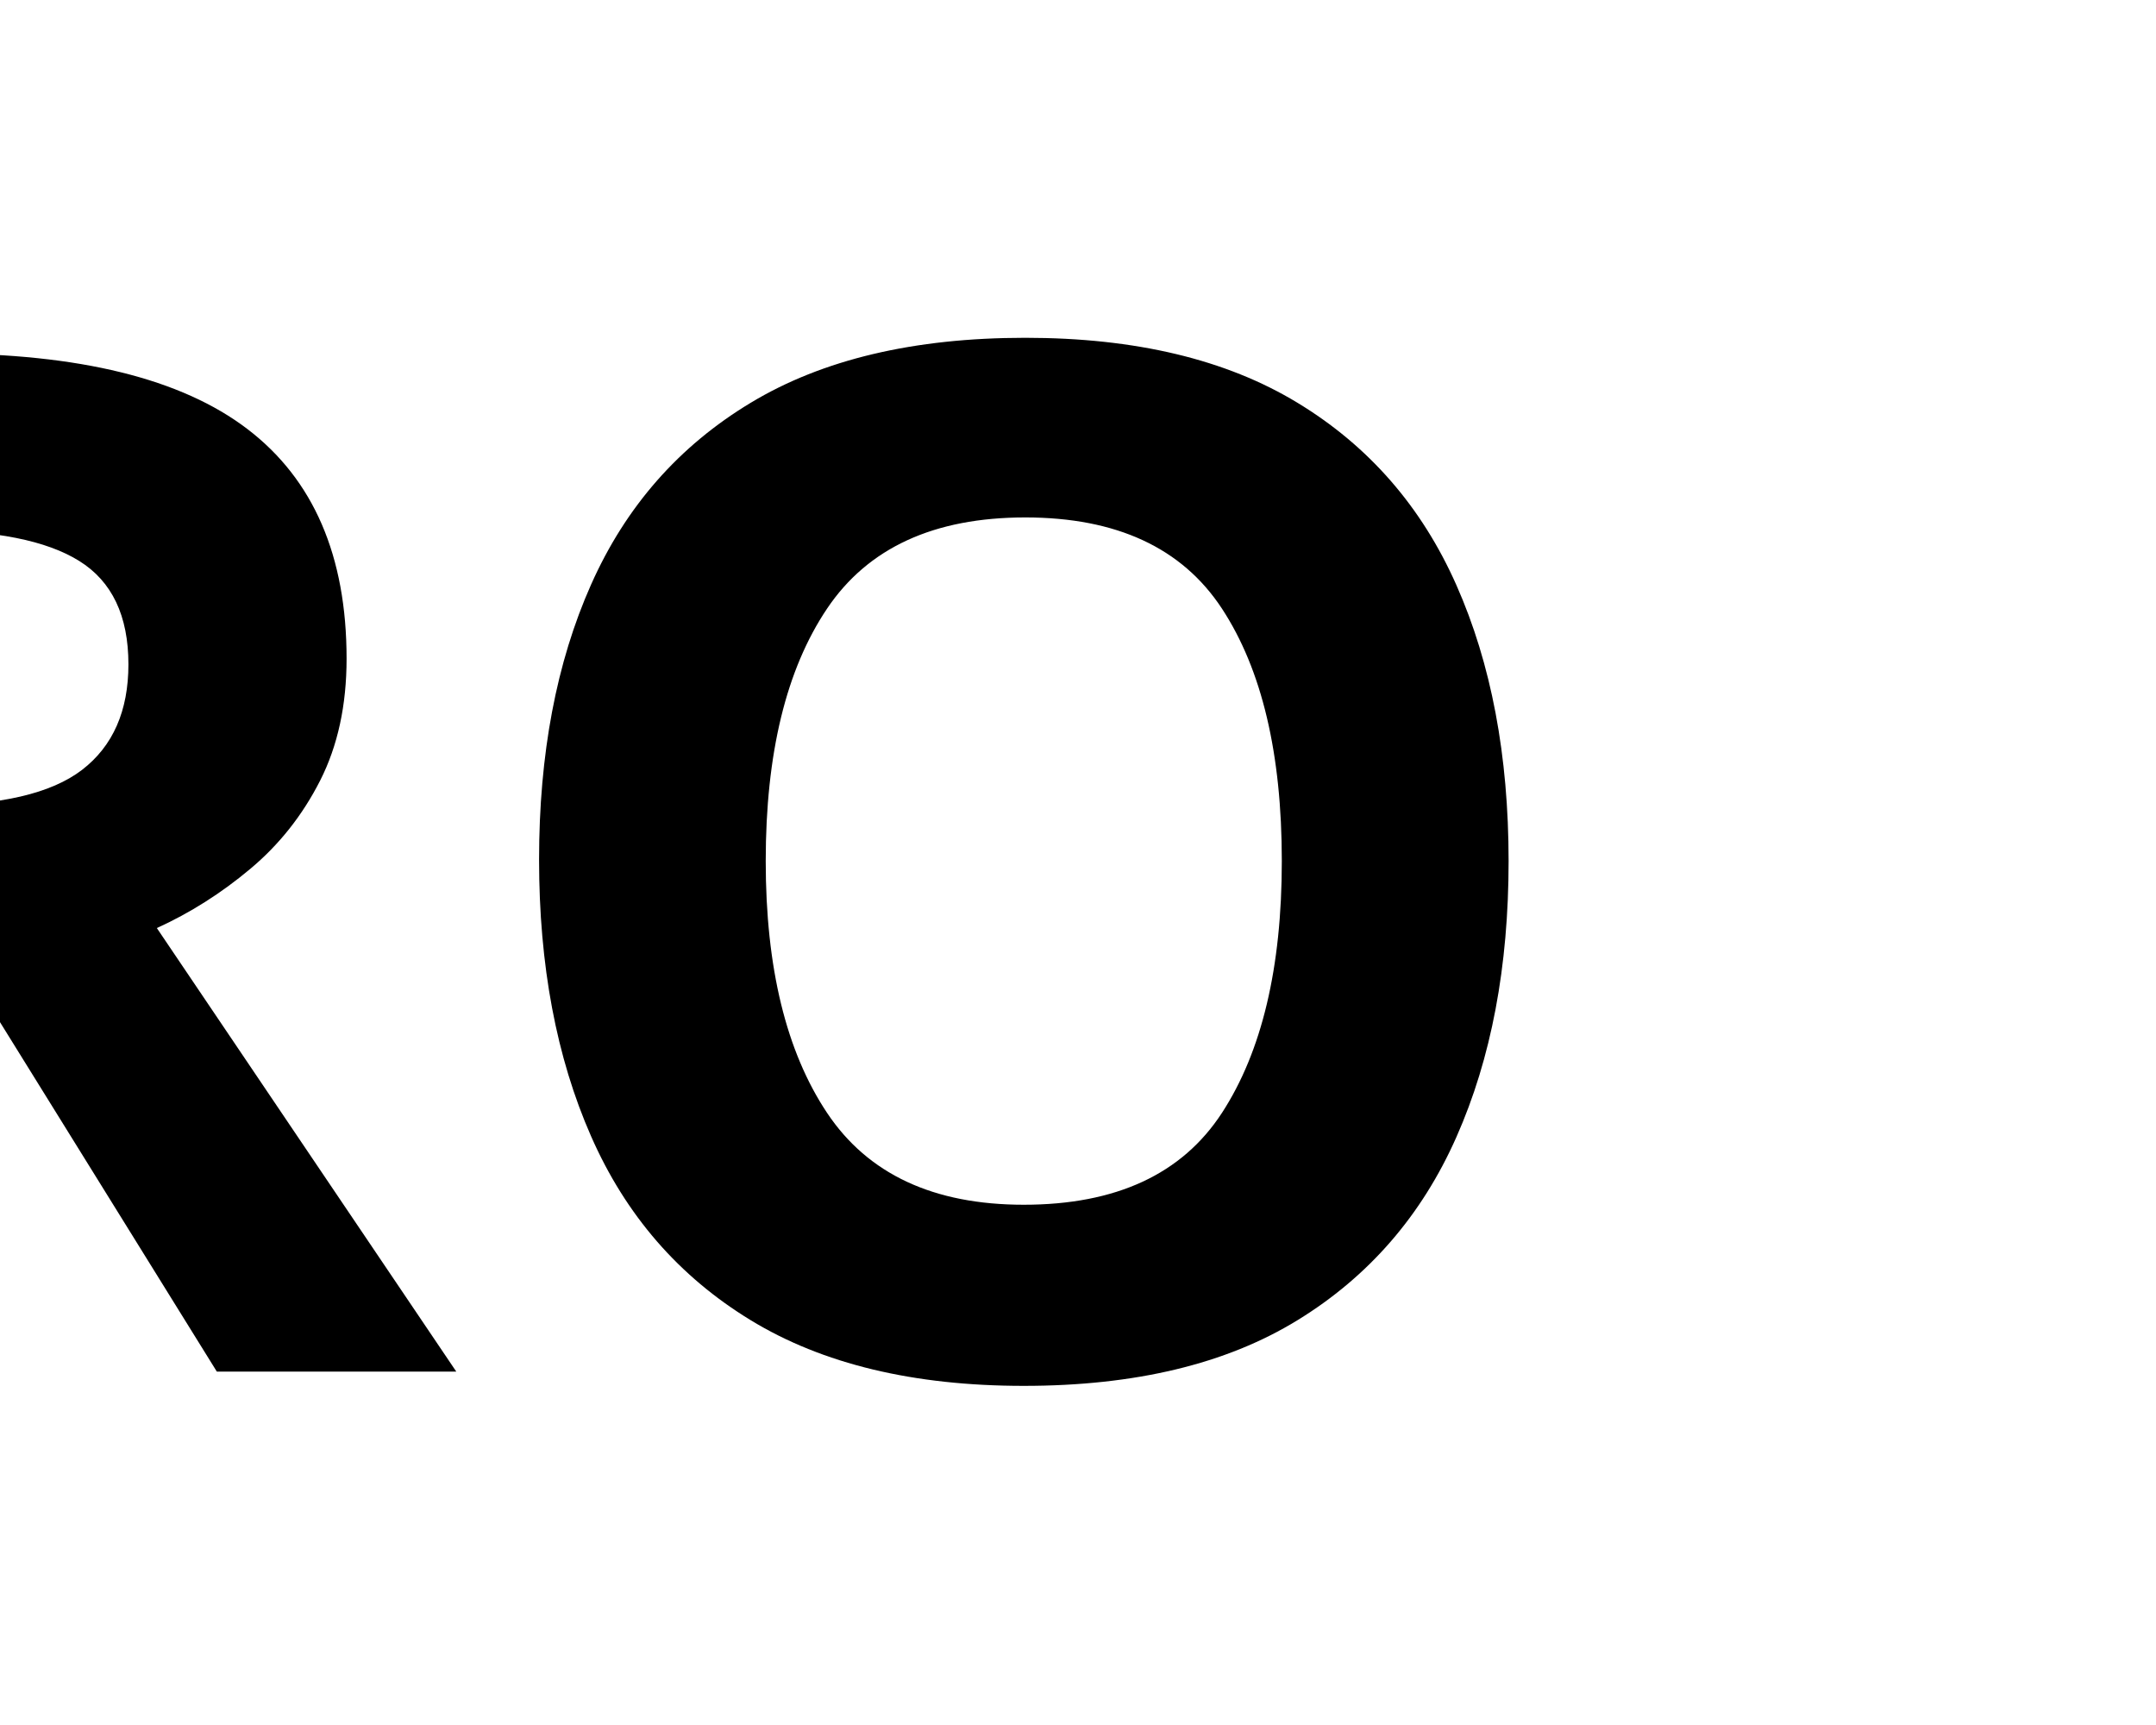
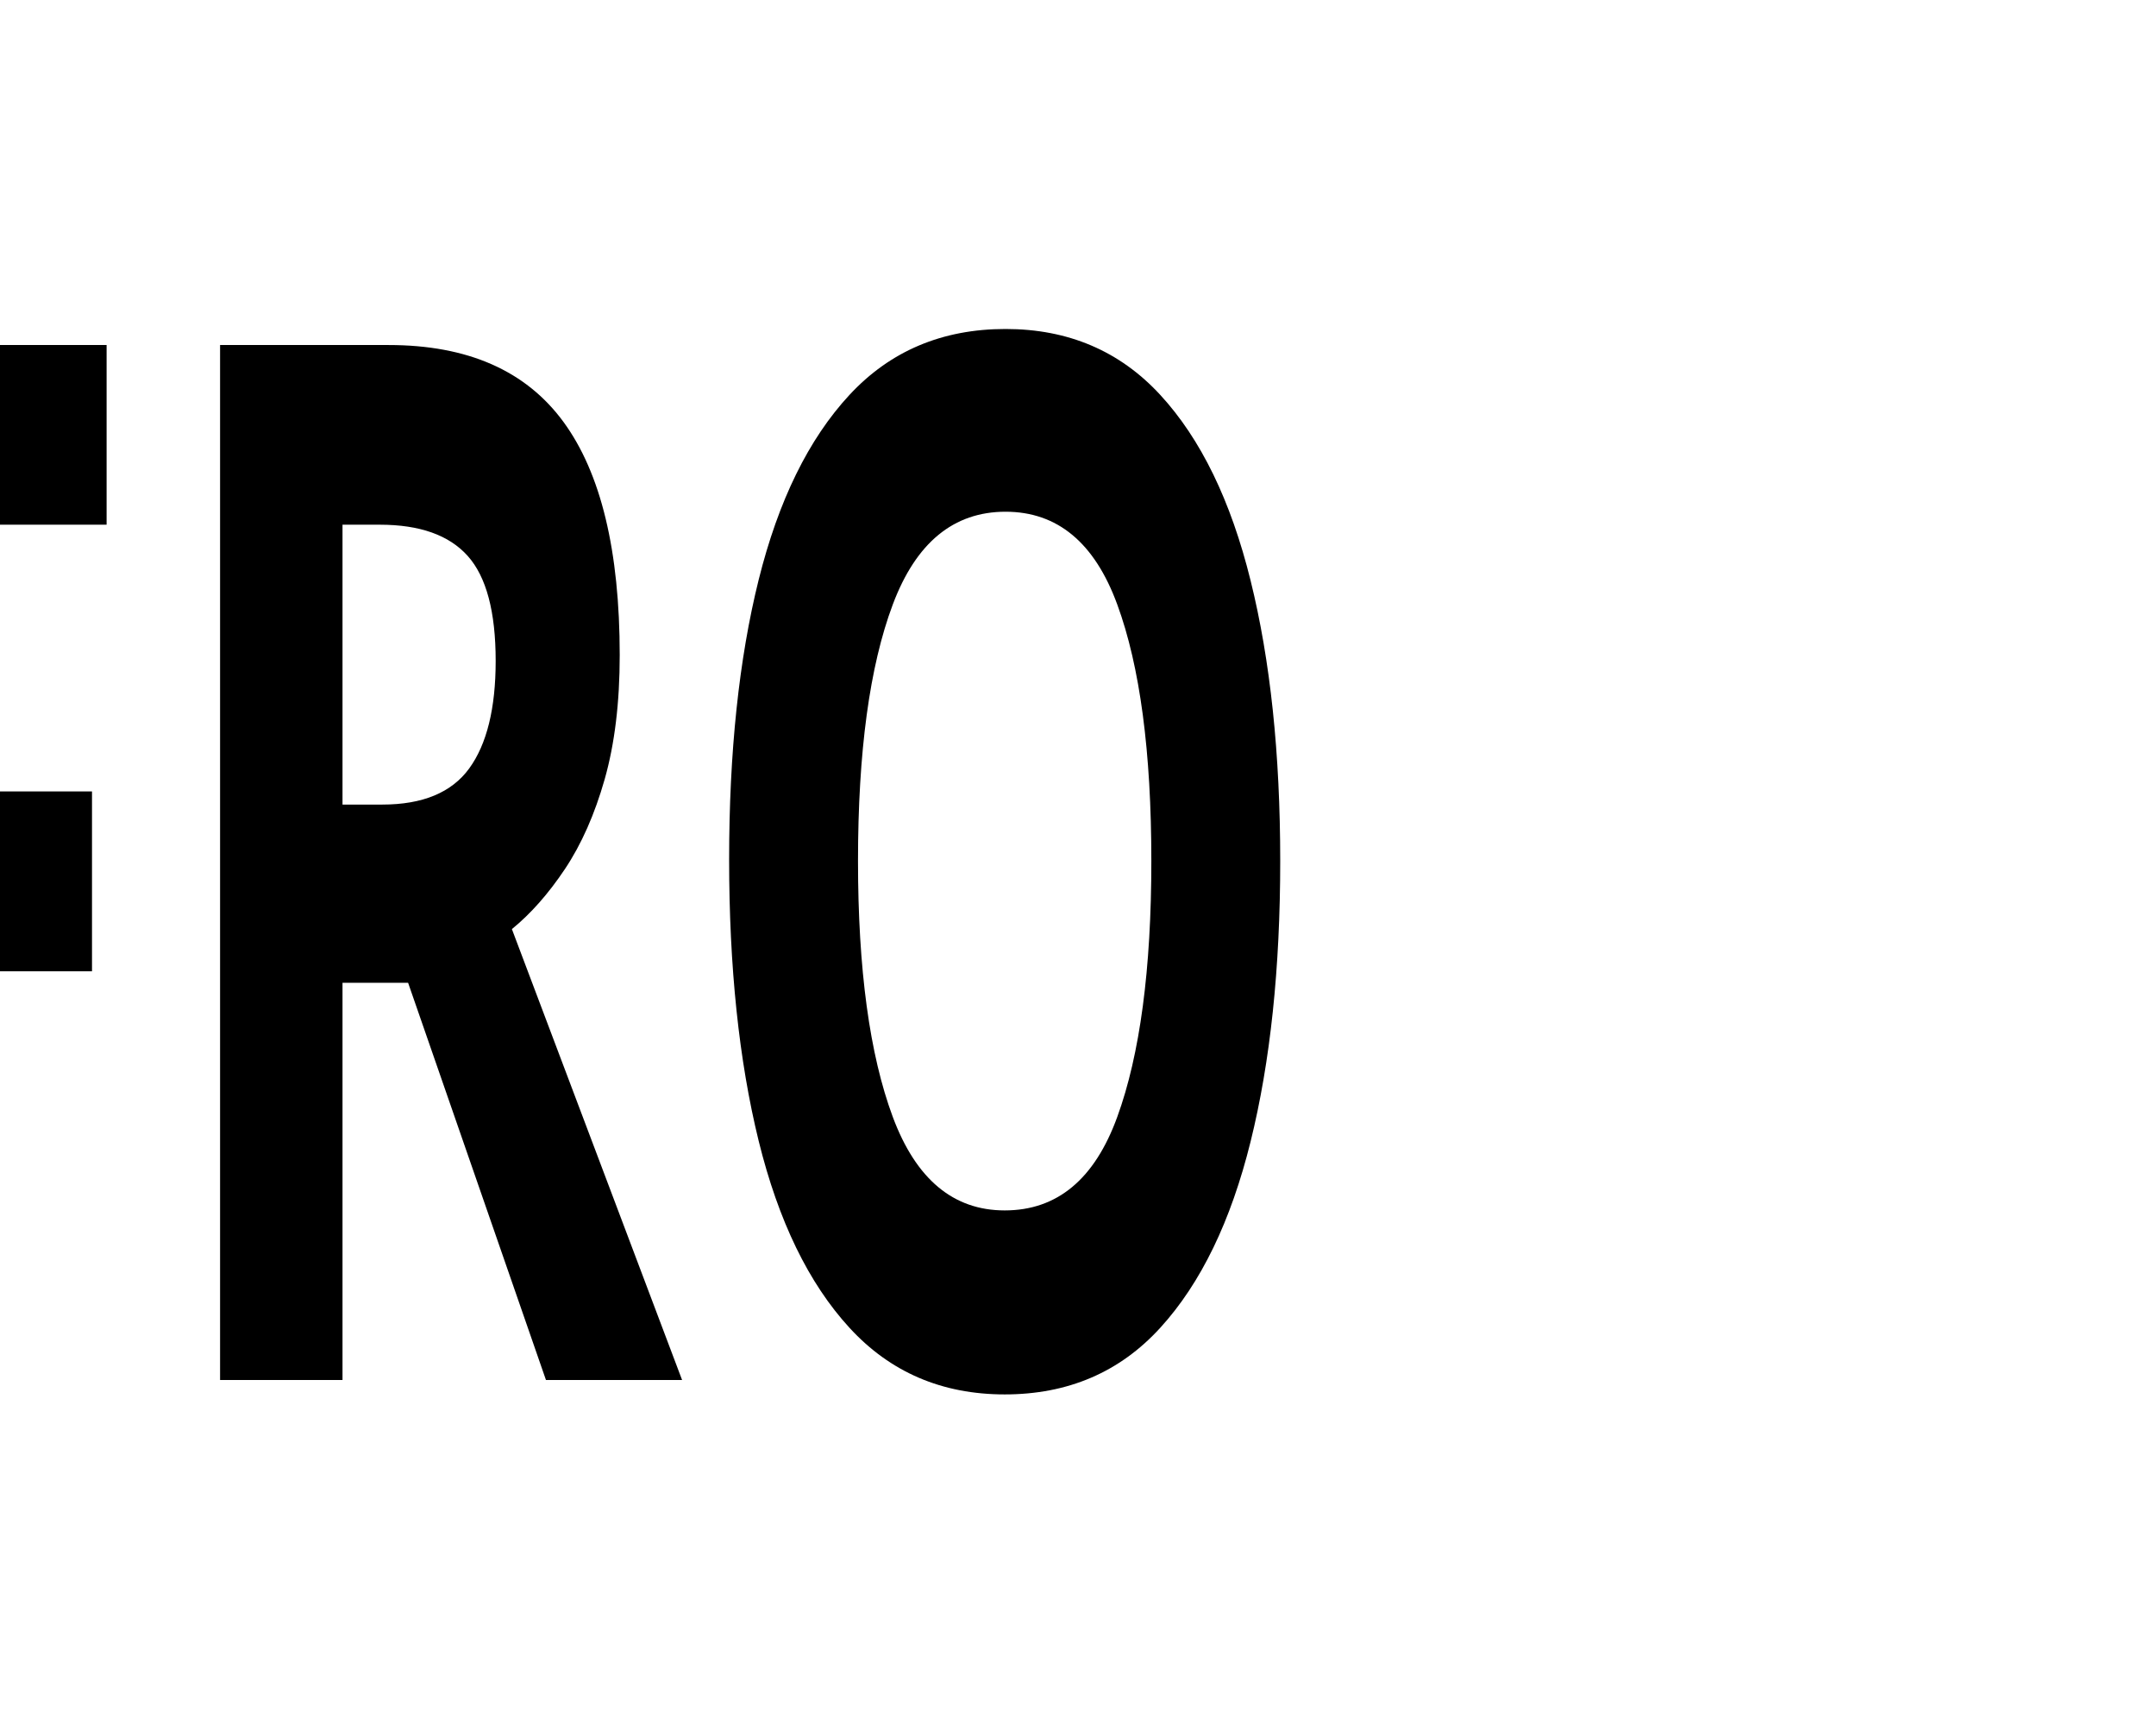
<svg xmlns="http://www.w3.org/2000/svg" version="1.1" id="Layer_1" x="0px" y="0px" viewBox="0 0 250 200" xml:space="preserve" width="250" height="200">
  <defs id="defs13" />
  <style type="text/css" id="style3">
	.st0{font-family:"Arial Black", "Arial Bold", Gadget, sans-serif;}
	.st1{font-size:118.401px;}
	
		.st2{fill-rule:evenodd;clip-rule:evenodd;fill:none;stroke:#000000;stroke-width:18.986;stroke-linecap:round;stroke-miterlimit:10;}
</style>
-   <g transform="matrix(0.8315392,0,0,1.202589,33.96135,-40.92531)" style="font-style:normal;font-variant:normal;font-weight:900;font-stretch:normal;font-size:134.801px;line-height:125%;font-family:Arial;-inkscape-font-specification:'Arial, Heavy';text-align:center;letter-spacing:0px;word-spacing:0px;writing-mode:lr-tb;text-anchor:middle;fill:#000000;fill-opacity:1;stroke:none;stroke-width:1px;stroke-linecap:butt;stroke-linejoin:miter;stroke-opacity:1" id="text3344">
-     <text xml:space="preserve" style="font-style:normal;font-variant:normal;font-weight:bold;font-stretch:extra-condensed;font-size:165.333px;font-family:'Noto Sans';-inkscape-font-specification:'Noto Sans, Bold Extra-Condensed';font-variant-ligatures:normal;font-variant-position:super;font-variant-caps:normal;font-variant-numeric:normal;font-variant-east-asian:normal;text-align:center;text-anchor:middle;fill:#000000;stroke:none;stroke-width:0.248" x="92.279" y="199.949" id="text399" transform="scale(1.202589,0.8315392)">
-       <tspan id="tspan397" x="92.279" y="199.949" style="font-style:normal;font-variant:normal;font-weight:bold;font-stretch:extra-condensed;font-size:165.333px;font-family:'Noto Sans';-inkscape-font-specification:'Noto Sans, Bold Extra-Condensed';font-variant-ligatures:normal;font-variant-caps:normal;font-variant-numeric:normal;font-variant-east-asian:normal;stroke-width:0.248">FRO</tspan>
+   <flowRoot xml:space="preserve" id="flowRoot3336" style="font-style:normal;font-variant:normal;font-weight:900;font-stretch:normal;line-height:0.01%;font-family:Arial;-inkscape-font-specification:'Arial, Heavy';text-align:center;letter-spacing:0px;word-spacing:0px;writing-mode:lr-tb;text-anchor:middle;fill:#000000;fill-opacity:1;stroke:none;stroke-width:1px;stroke-linecap:butt;stroke-linejoin:miter;stroke-opacity:1" transform="translate(-29.53244,-38.63848)">
+     <flowRegion id="flowRegion3338">
+       <rect id="rect3340" width="142.589" height="86.721" x="17.511" y="69.919" />
+     </flowRegion>
+     <flowPara id="flowPara3342" style="font-size:40px;line-height:1.25"> </flowPara>
+   </flowRoot>
+   <g transform="matrix(0.8315392,0,0,1.202589,-29.53244,-38.63848)" style="font-style:normal;font-variant:normal;font-weight:900;font-stretch:normal;font-size:134.801px;line-height:125%;font-family:Arial;-inkscape-font-specification:'Arial, Heavy';text-align:center;letter-spacing:0px;word-spacing:0px;writing-mode:lr-tb;text-anchor:middle;fill:#000000;fill-opacity:1;stroke:none;stroke-width:1px;stroke-linecap:butt;stroke-linejoin:miter;stroke-opacity:1" id="text3344">
+     <text xml:space="preserve" style="font-style:normal;font-variant:normal;font-weight:800;font-stretch:extra-condensed;font-size:125.681px;font-family:'Noto Sans';-inkscape-font-specification:'Noto Sans, Ultra-Bold Extra-Condensed';font-variant-ligatures:normal;font-variant-position:super;font-variant-caps:normal;font-variant-numeric:normal;font-variant-east-asian:normal;text-align:center;text-anchor:middle;fill:#000000;fill-opacity:1;stroke:none;stroke-width:0.188" x="200.992" y="148.543" id="text399" transform="scale(0.8993032,1.111972)">
+       <tspan id="tspan397" x="200.992" y="148.543" style="font-style:normal;font-variant:normal;font-weight:800;font-stretch:extra-condensed;font-size:125.681px;font-family:'Noto Sans';-inkscape-font-specification:'Noto Sans, Ultra-Bold Extra-Condensed';font-variant-ligatures:normal;font-variant-position:normal;font-variant-caps:normal;font-variant-numeric:normal;font-variant-east-asian:normal;fill:#000000;fill-opacity:1;stroke-width:0.188">FRO</tspan>
    </text>
  </g>
</svg>
